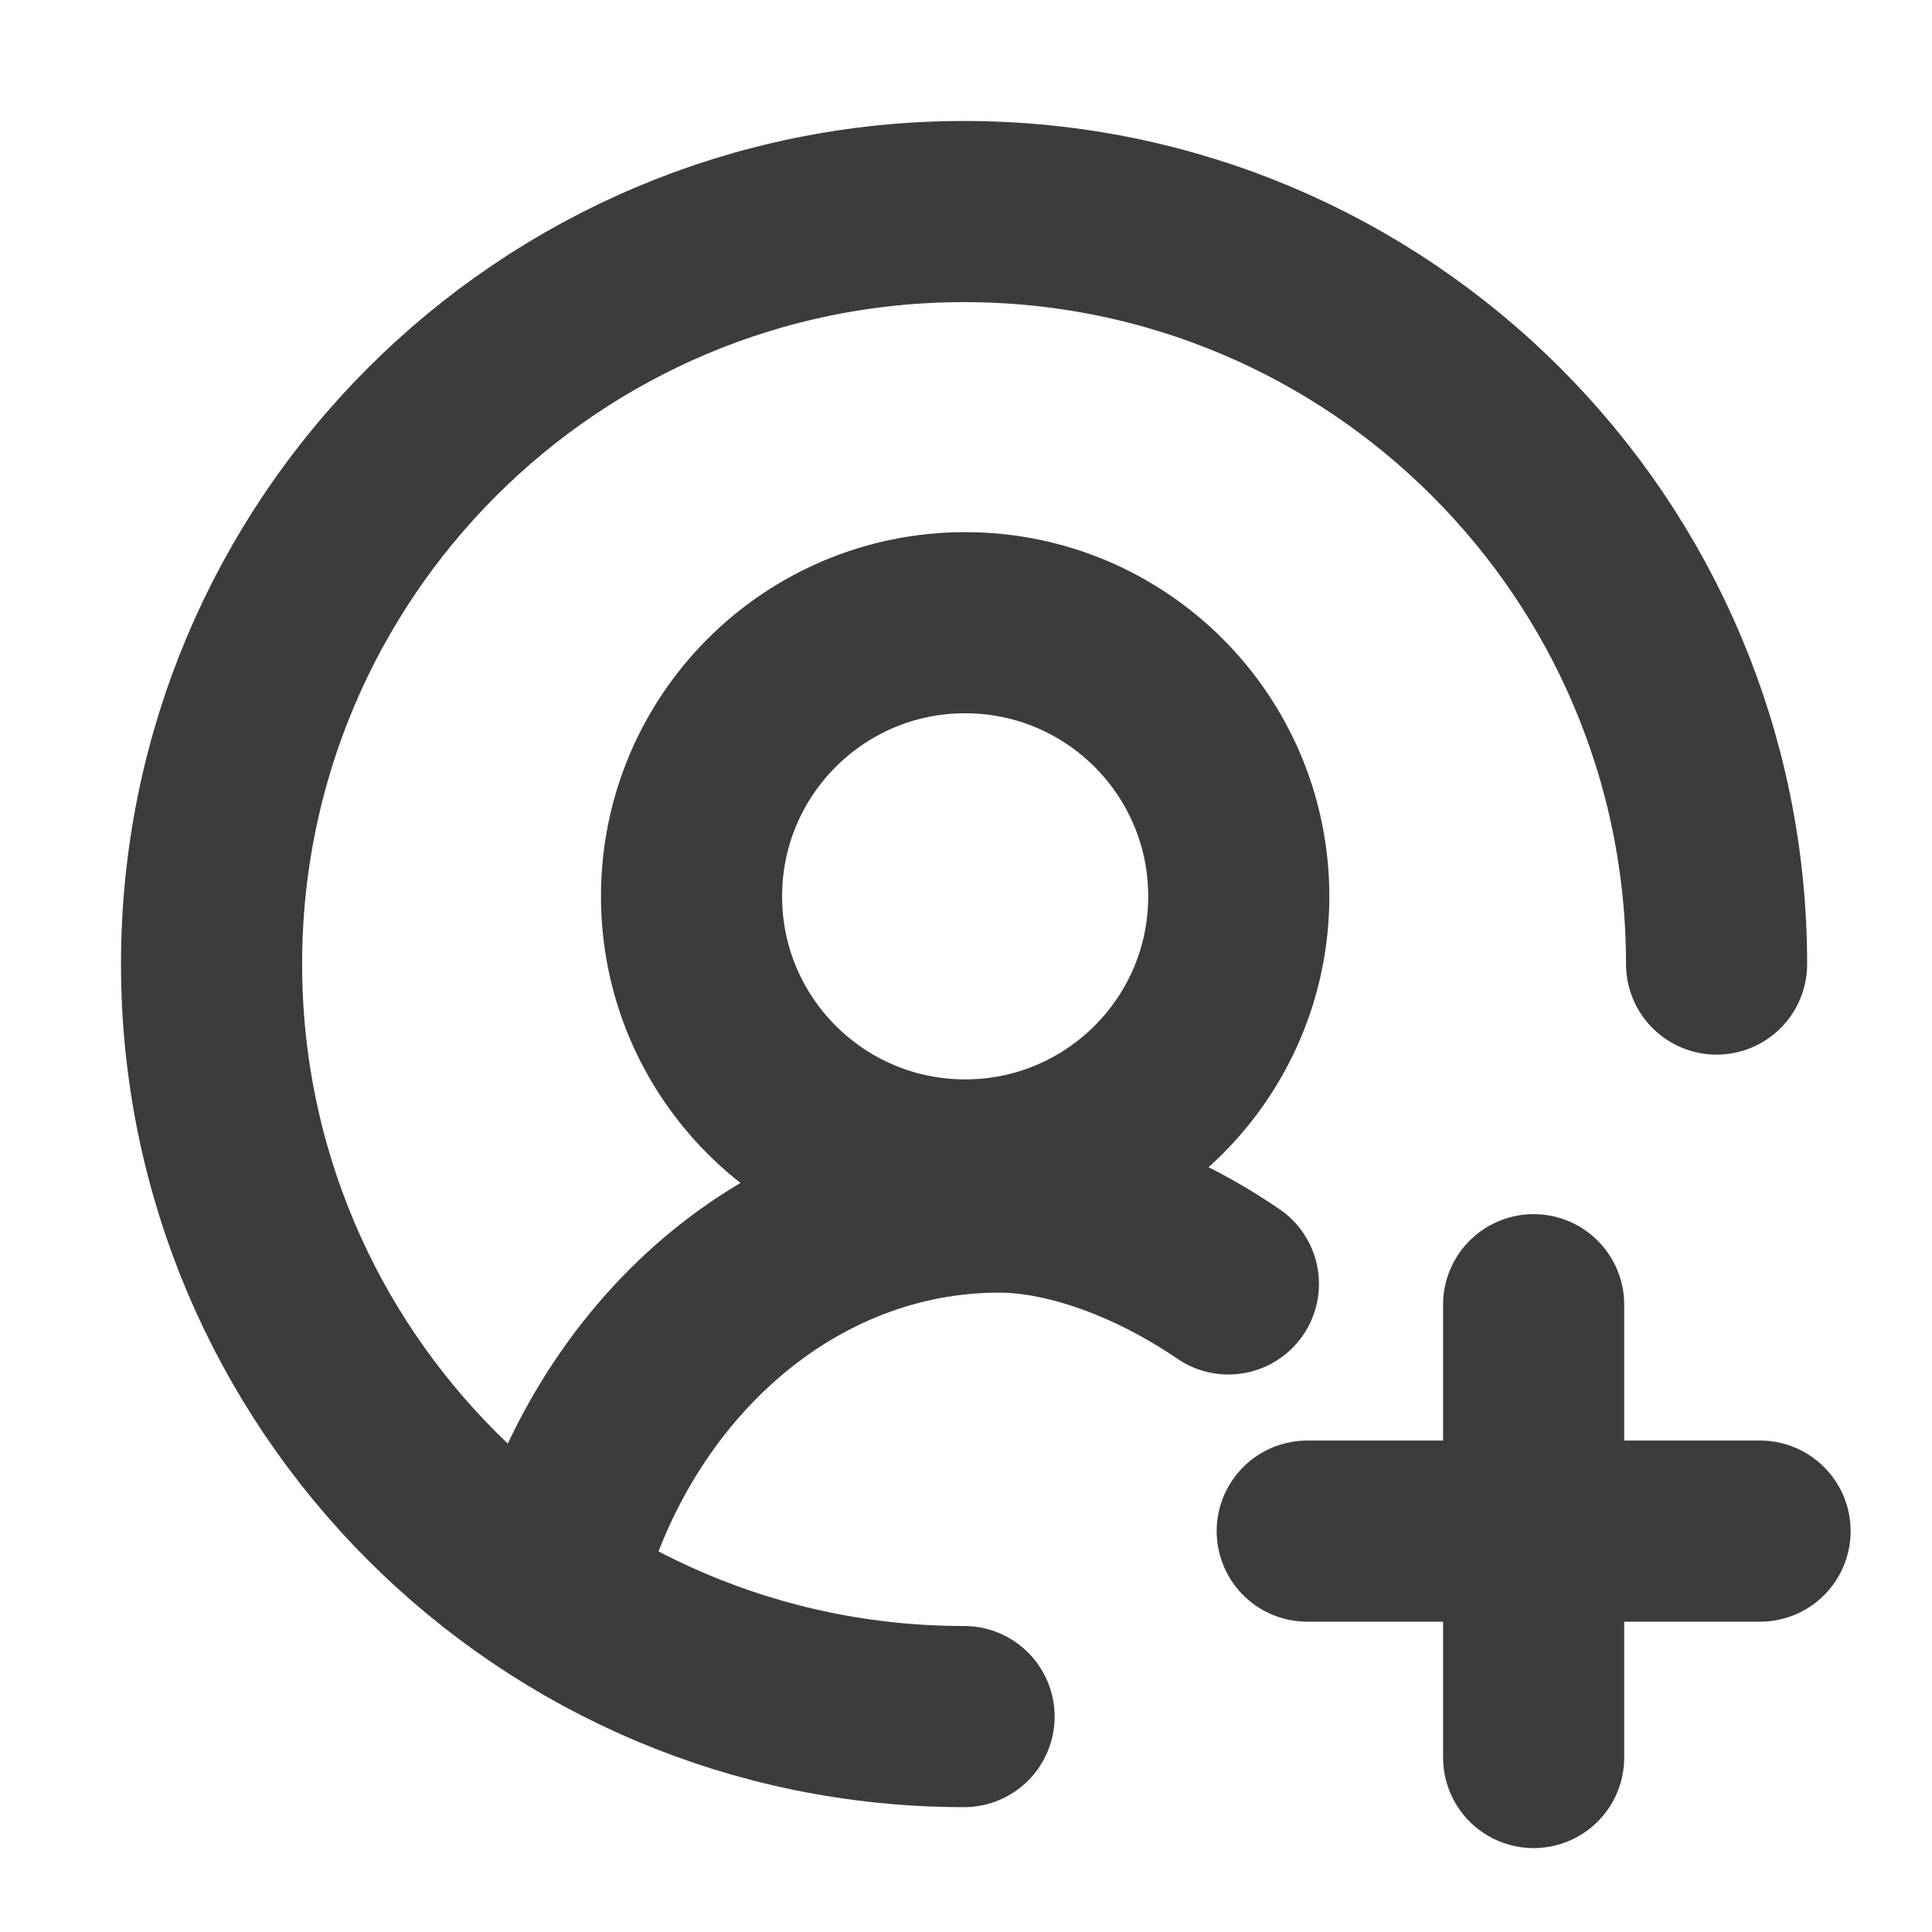
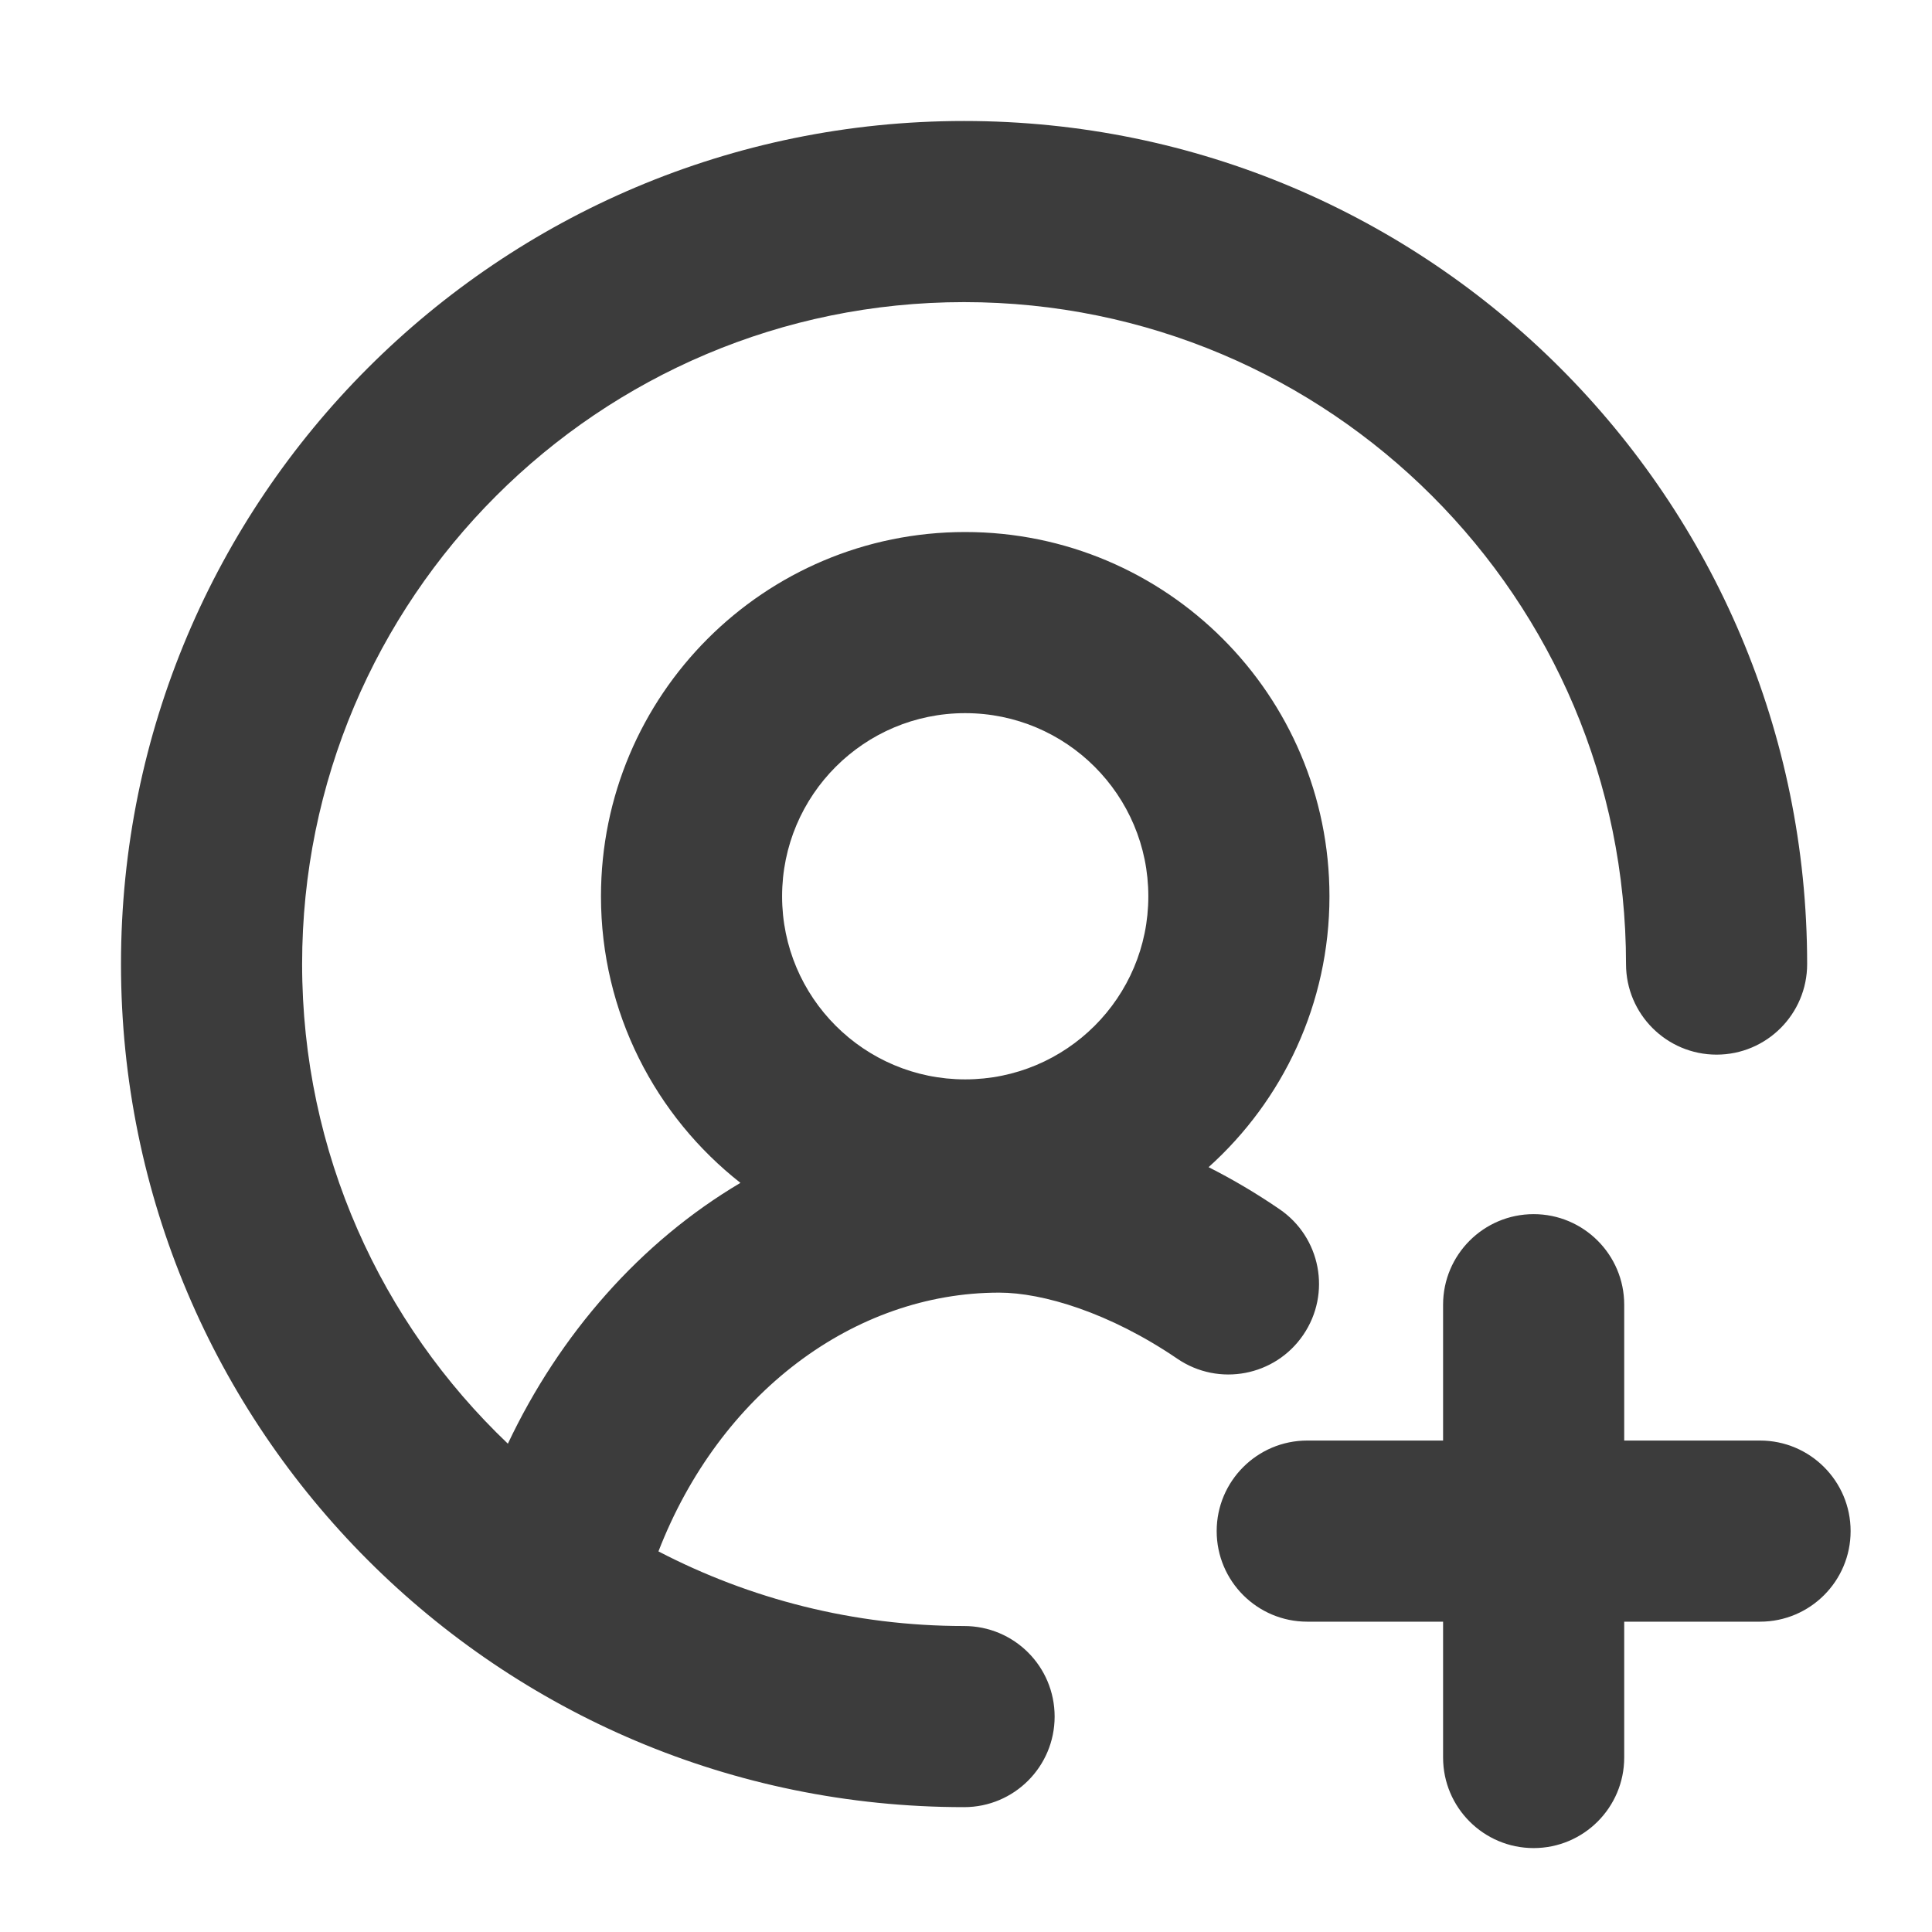
<svg xmlns="http://www.w3.org/2000/svg" width="16" height="16" viewBox="0 0 16 16" fill="none">
-   <path d="M14.216 7.984C14.216 4.542 11.426 1.752 7.984 1.752C4.543 1.752 1.752 4.542 1.752 7.984C1.752 11.425 4.543 14.216 7.984 14.216" stroke="#3C3C3C" stroke-width="1.5" stroke-linecap="round" stroke-linejoin="round" />
-   <path d="M12.701 10.805V14.555" stroke="#3C3C3C" stroke-width="1.5" stroke-linecap="round" stroke-linejoin="round" />
-   <path d="M10.826 12.68H14.576" stroke="#3C3C3C" stroke-width="1.5" stroke-linecap="round" stroke-linejoin="round" />
-   <circle cx="7.993" cy="7.423" r="2.266" stroke="#3C3C3C" stroke-width="1.5" stroke-linecap="round" stroke-linejoin="round" />
-   <path d="M10.173 10.633C9.522 10.189 8.823 9.955 8.275 9.955C6.544 9.955 5.08 11.264 4.594 13.066" stroke="#3C3C3C" stroke-width="1.5" stroke-linecap="round" stroke-linejoin="round" />
+   <path fill-rule="evenodd" clip-rule="evenodd" d="M7.984 2.502C4.957 2.502 2.502 4.956 2.502 7.984C2.502 9.547 3.157 10.957 4.206 11.956C4.635 11.049 5.304 10.286 6.132 9.796C5.429 9.244 4.977 8.386 4.977 7.423C4.977 5.757 6.328 4.406 7.993 4.406C9.659 4.406 11.01 5.757 11.01 7.423C11.01 8.313 10.623 9.114 10.009 9.666C10.209 9.767 10.405 9.883 10.595 10.013C10.938 10.246 11.027 10.712 10.793 11.055C10.56 11.397 10.094 11.486 9.751 11.253C9.189 10.87 8.635 10.705 8.275 10.705C7.073 10.705 5.96 11.539 5.453 12.848C6.211 13.242 7.071 13.466 7.984 13.466C8.399 13.466 8.734 13.801 8.734 14.216C8.734 14.63 8.399 14.966 7.984 14.966C4.128 14.966 1.002 11.84 1.002 7.984C1.002 4.128 4.128 1.002 7.984 1.002C11.84 1.002 14.966 4.128 14.966 7.984C14.966 8.398 14.63 8.734 14.216 8.734C13.802 8.734 13.466 8.398 13.466 7.984C13.466 4.956 11.012 2.502 7.984 2.502ZM12.701 10.055C13.115 10.055 13.451 10.391 13.451 10.805V11.93H14.576C14.99 11.93 15.326 12.266 15.326 12.68C15.326 13.094 14.99 13.43 14.576 13.43H13.451V14.555C13.451 14.969 13.115 15.305 12.701 15.305C12.287 15.305 11.951 14.969 11.951 14.555V13.43H10.826C10.412 13.43 10.076 13.094 10.076 12.68C10.076 12.266 10.412 11.93 10.826 11.93H11.951V10.805C11.951 10.391 12.287 10.055 12.701 10.055ZM7.993 5.906C7.156 5.906 6.477 6.585 6.477 7.423C6.477 8.26 7.156 8.939 7.993 8.939C8.831 8.939 9.51 8.26 9.51 7.423C9.51 6.585 8.831 5.906 7.993 5.906Z" fill="#3C3C3C" />
</svg>
